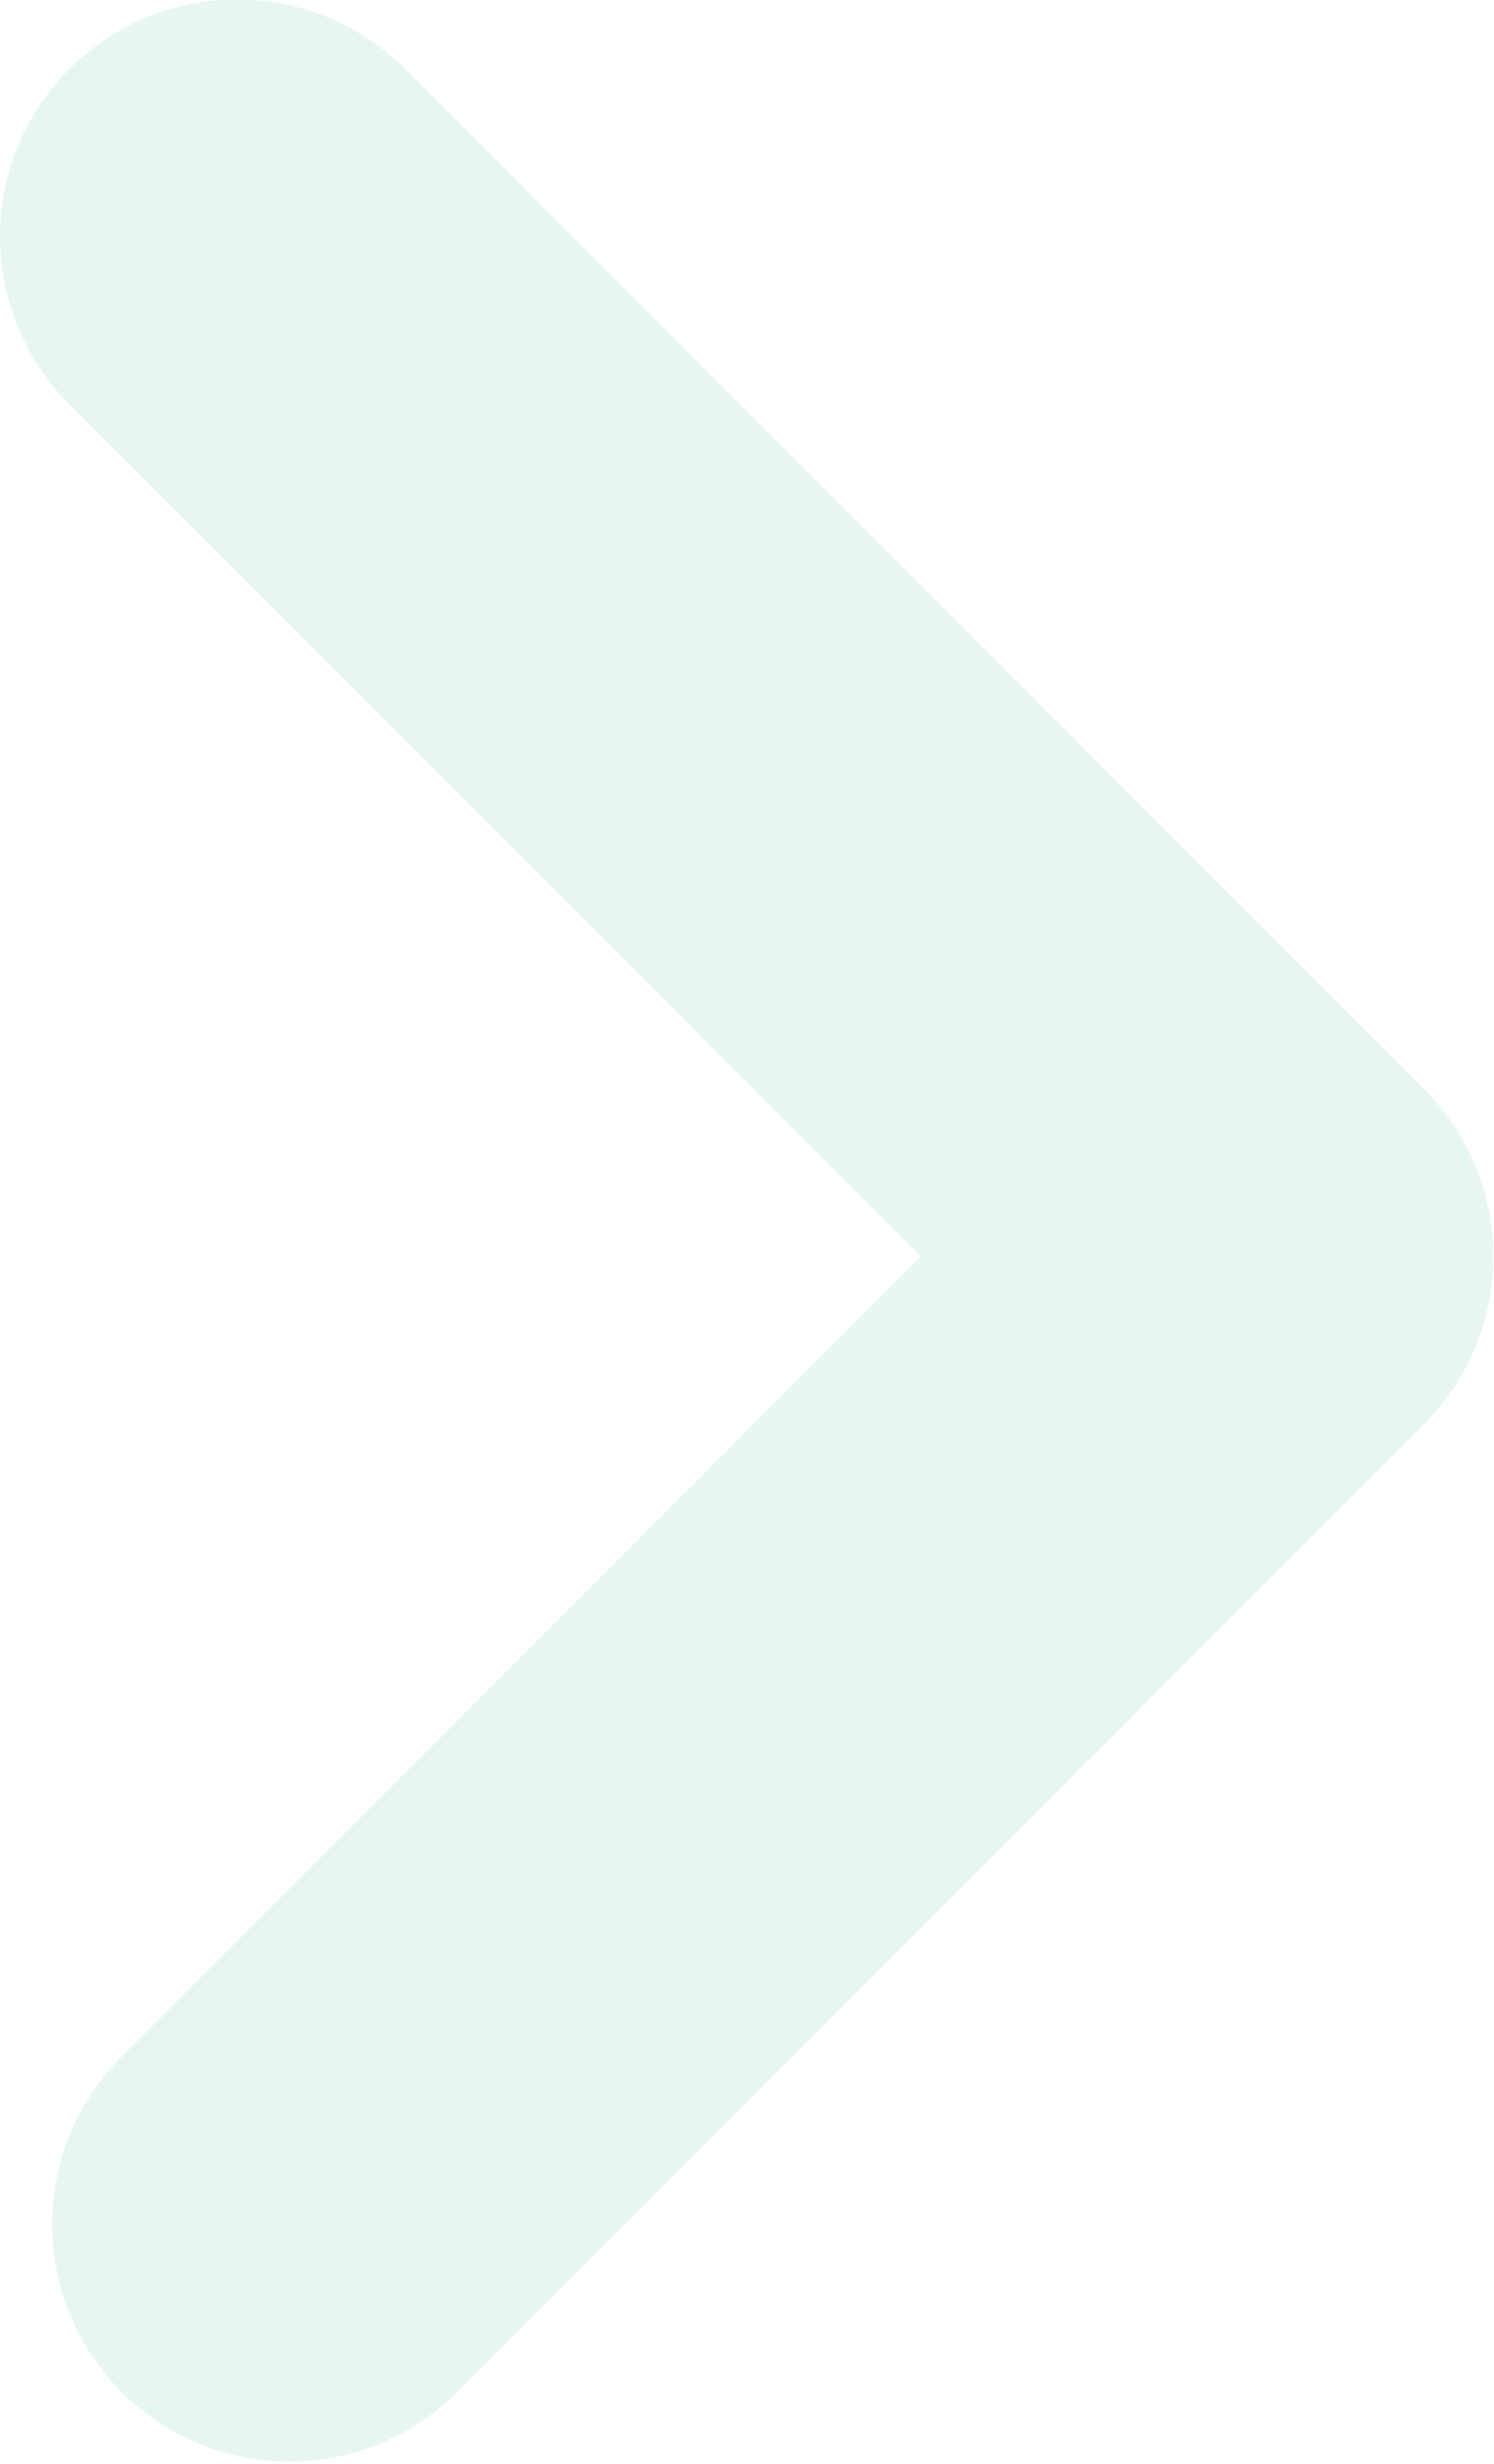
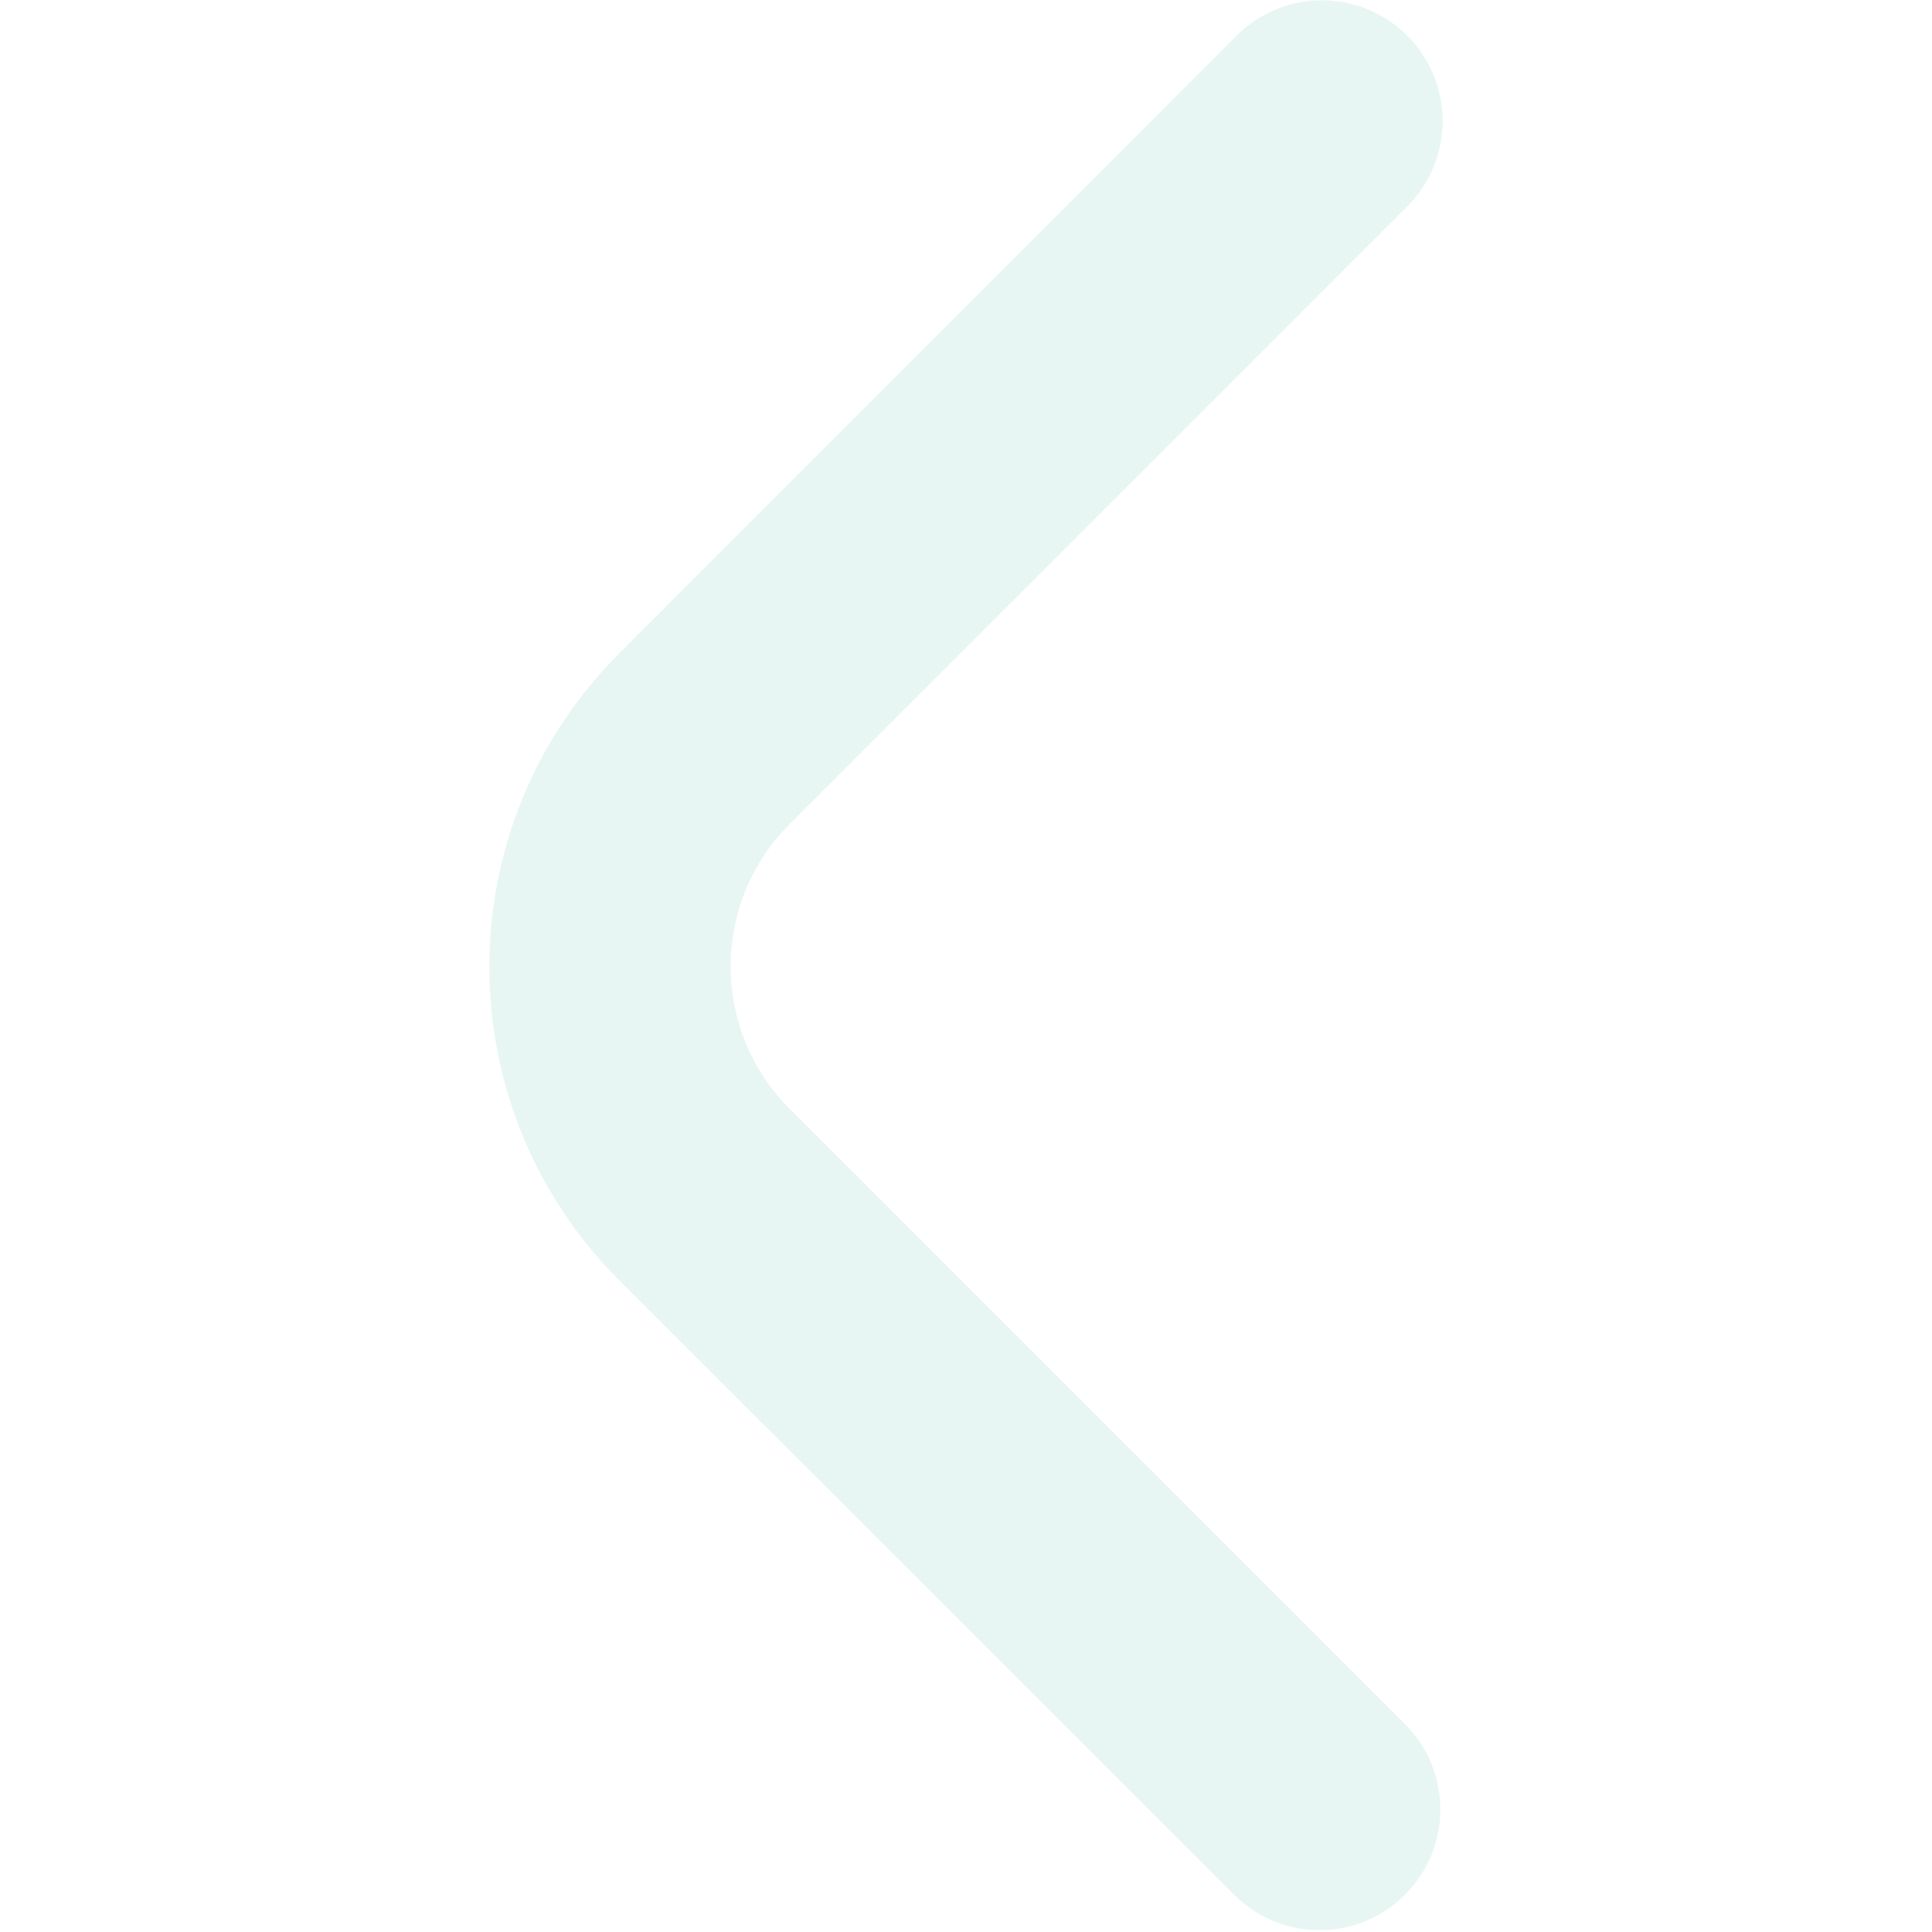
- <svg xmlns="http://www.w3.org/2000/svg" width="15.74" height="25.968" viewBox="0 0 15.74 25.968">
-   <defs>
-     <style>
-       .cls-1 {
-         fill: none;
-         stroke: #e7f6f2;
-         stroke-linecap: round;
-         stroke-linejoin: round;
-         stroke-width: 5px;
-         fill-rule: evenodd;
-       }
-     </style>
-   </defs>
-   <path id="Arrow" class="cls-1" d="M6553.43,856.131l10.19-10.2-10.74-10.75" transform="translate(-6550.38 -832.688)" />
+ <svg xmlns="http://www.w3.org/2000/svg" version="1.1" width="512" height="512" x="0" y="0" viewBox="0 0 24 24" style="enable-background:new 0 0 512 512" xml:space="preserve">
+   <g>
+     <path d="M17.921,1.505a1.5,1.5,0,0,1-.44,1.06L9.809,10.237a2.5,2.5,0,0,0,0,3.536l7.662,7.662a1.5,1.5,0,0,1-2.121,2.121L7.688,15.9a5.506,5.506,0,0,1,0-7.779L15.36.444a1.5,1.5,0,0,1,2.561,1.061Z" fill="#e7f6f2" data-original="#000000" />
+   </g>
</svg>
